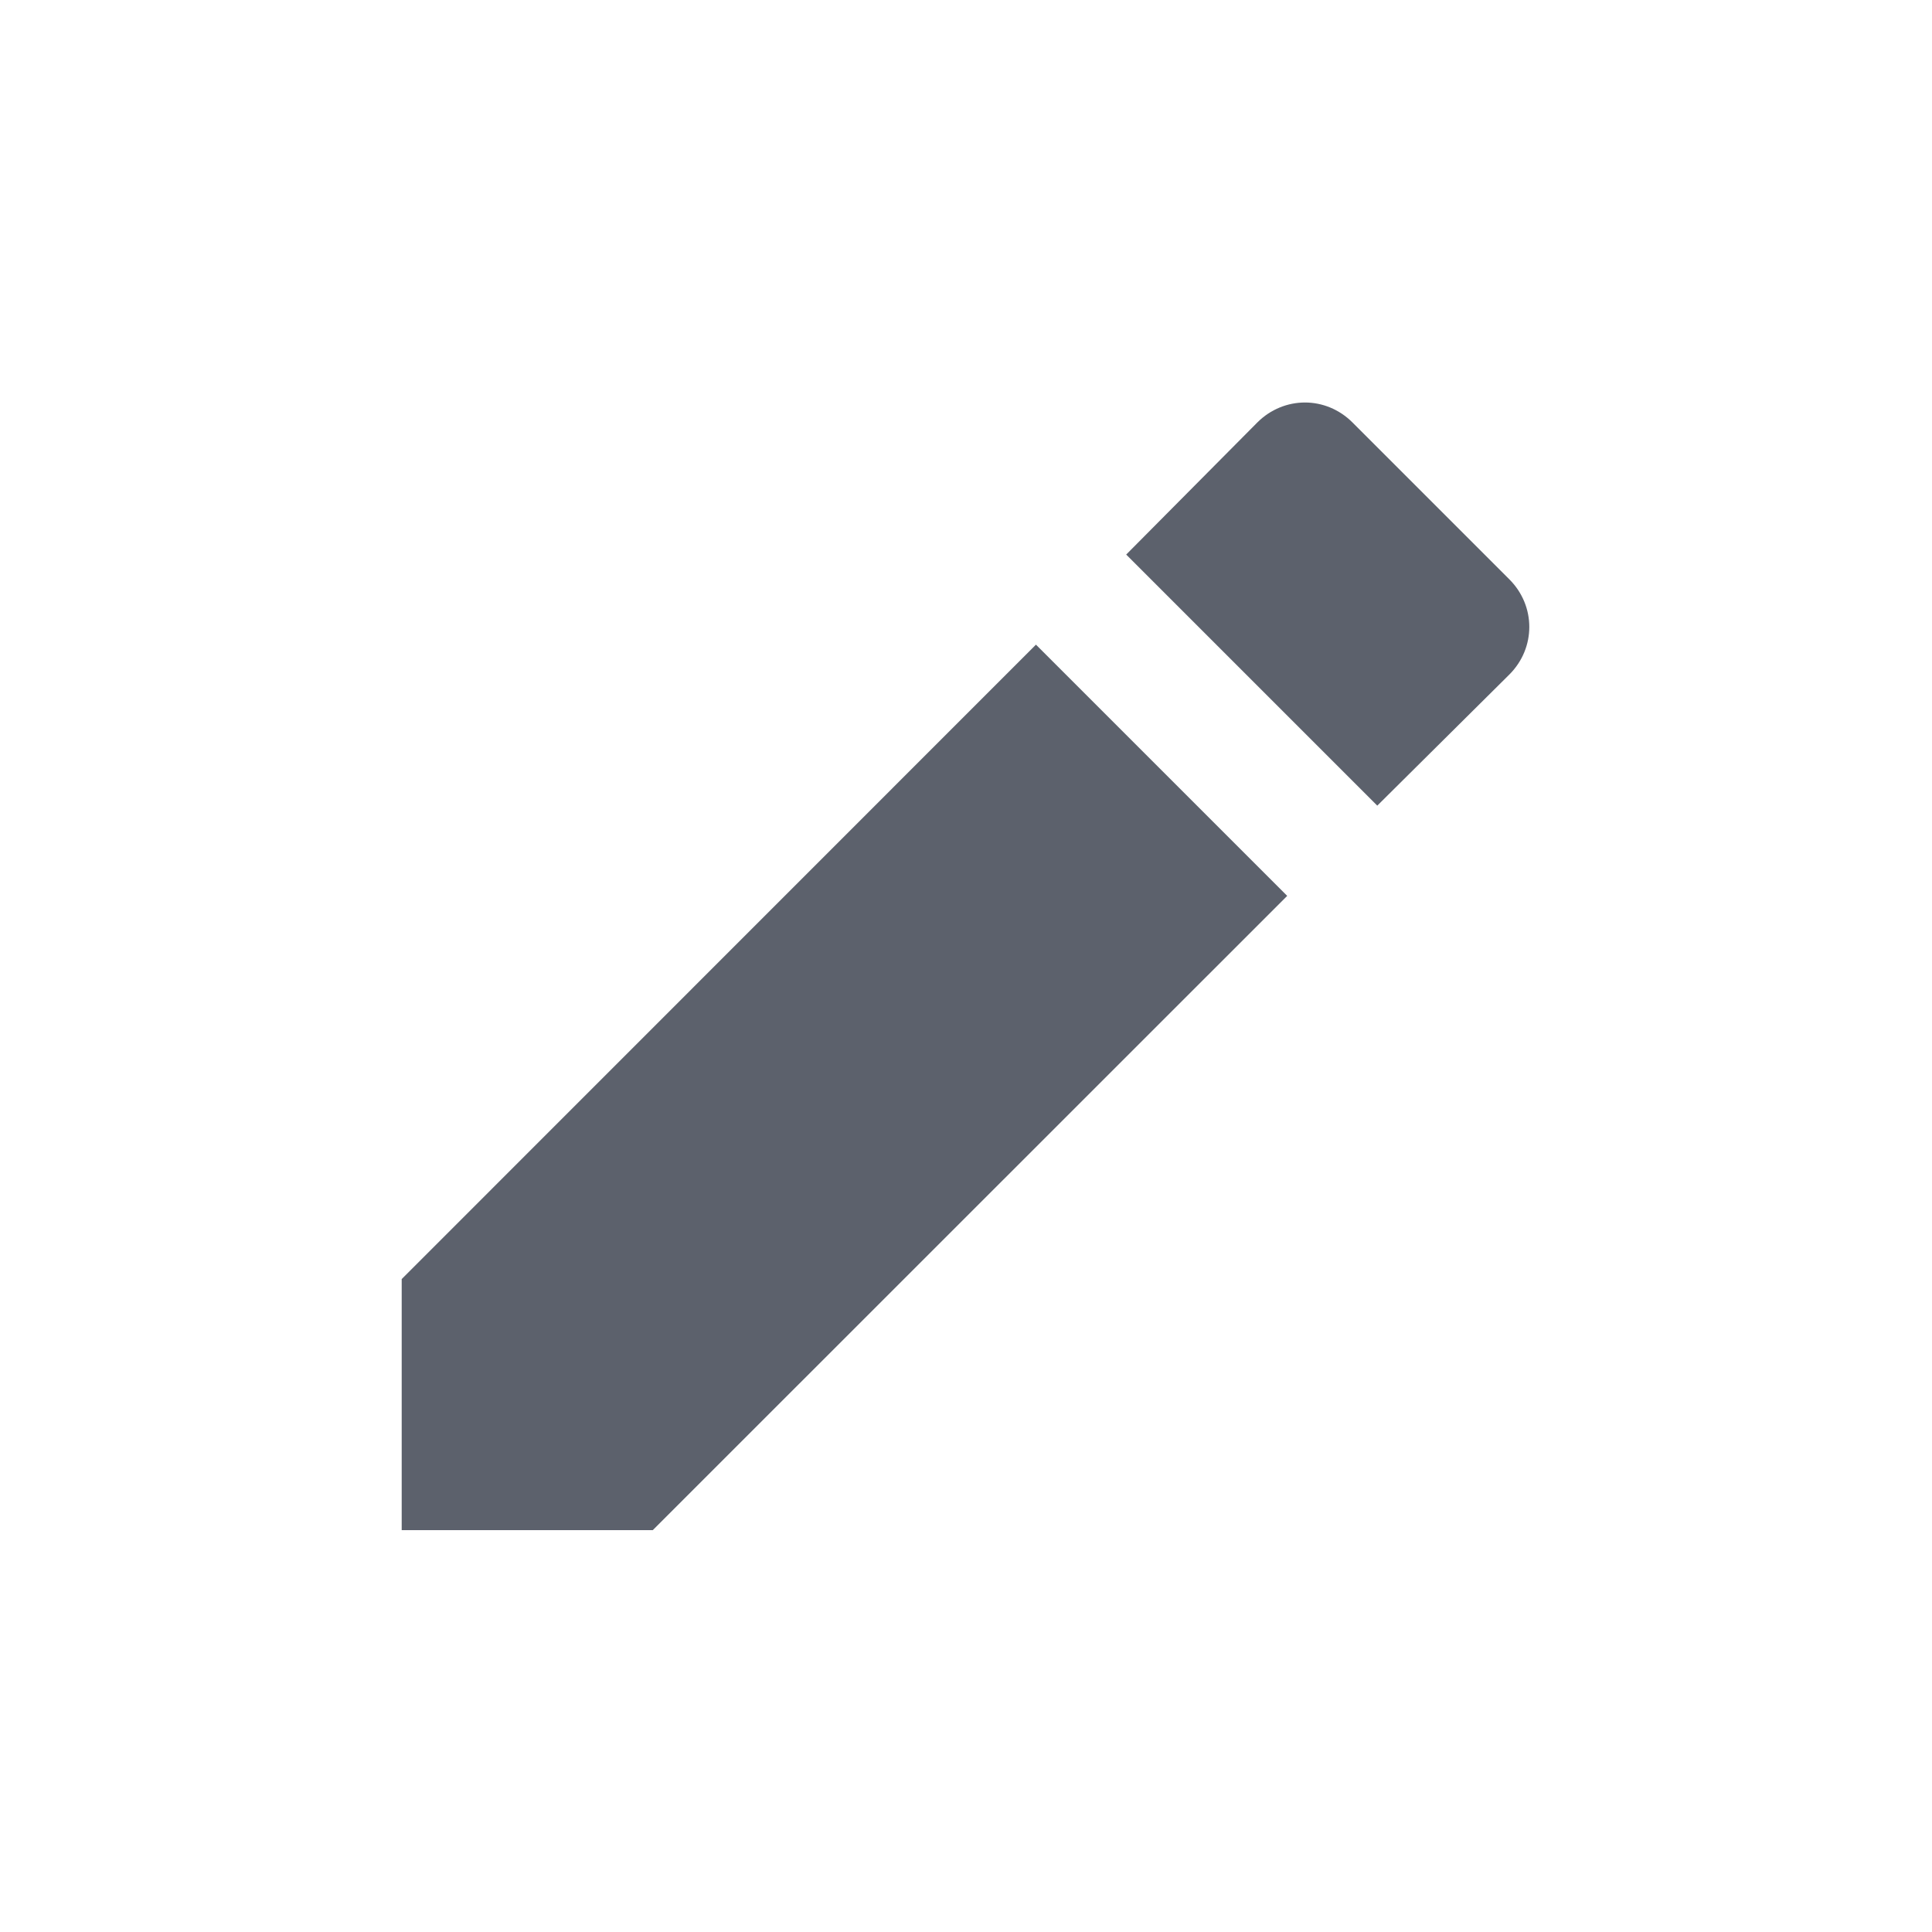
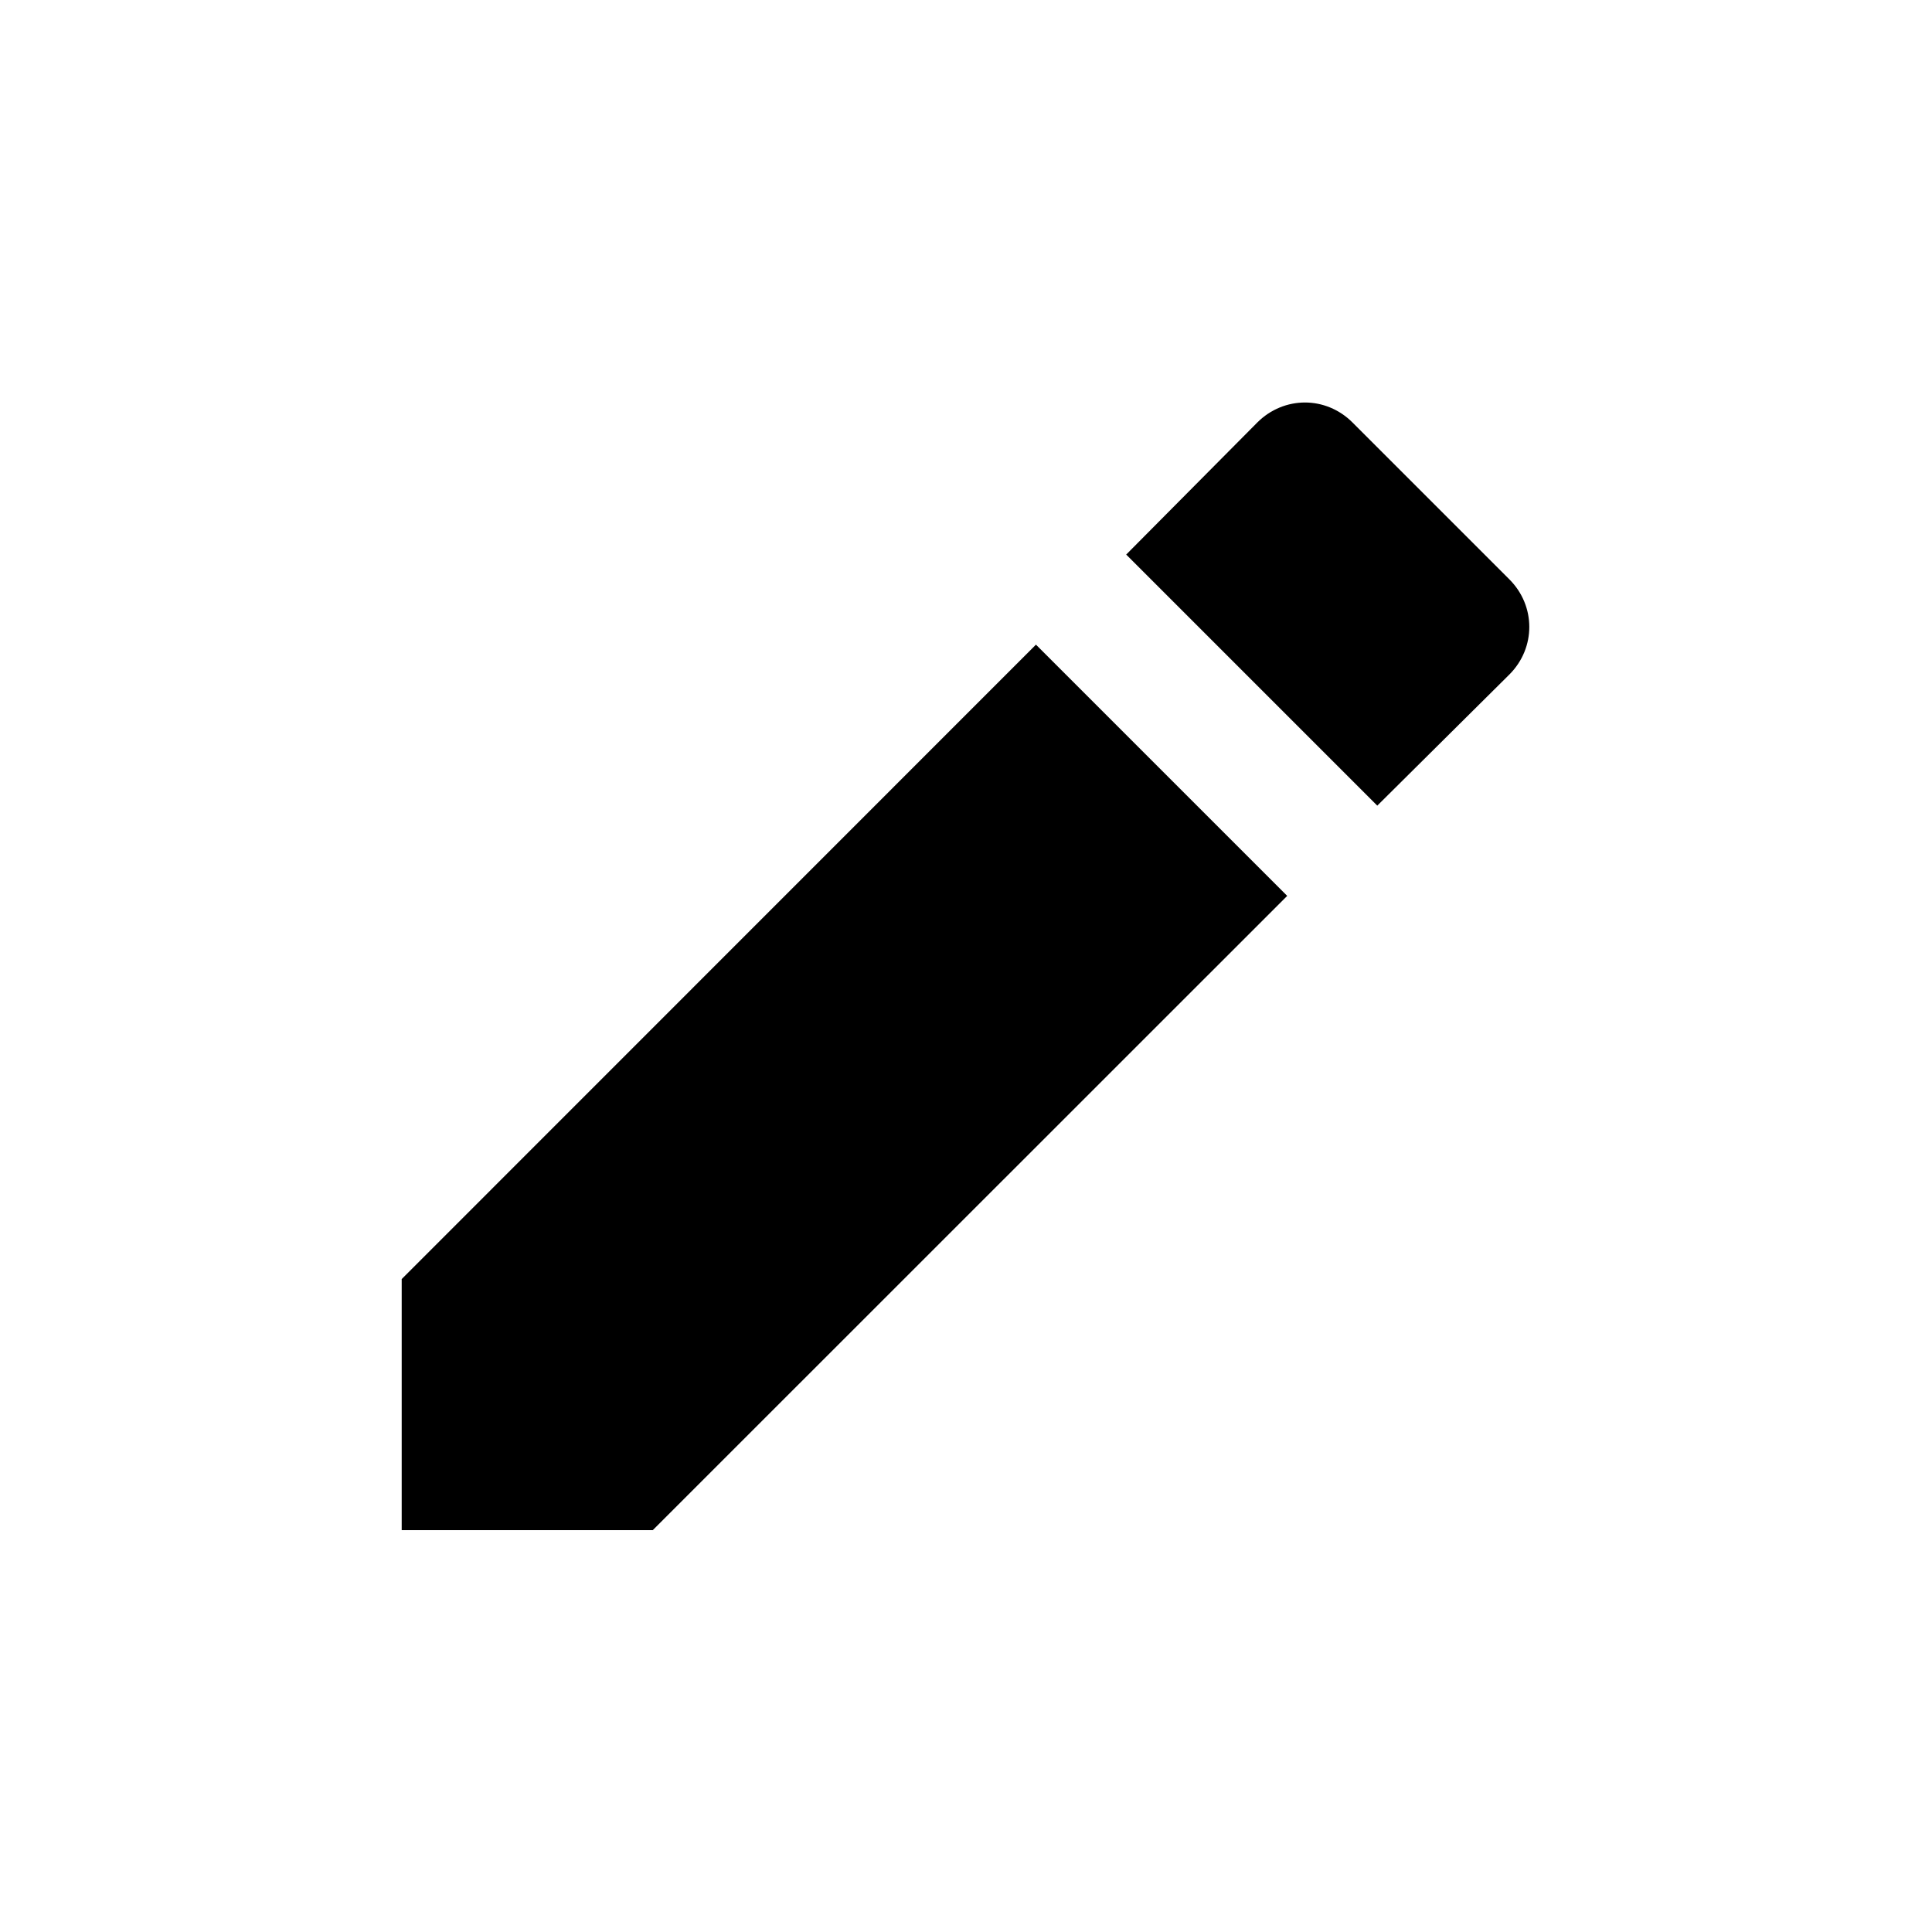
- <svg xmlns="http://www.w3.org/2000/svg" width="24" height="24" viewBox="0 0 24 24">
-   <defs>
+ <svg xmlns="http://www.w3.org/2000/svg" width="24" height="24" viewBox="0 0 24 24" version="1.1" id="svg30">
+   <defs id="defs26">
    <style id="current-color-scheme" type="text/css">
   .ColorScheme-Text { color:#5c616c; } .ColorScheme-Highlight { color:#5294e2; }
  </style>
  </defs>
-   <path style="fill:currentColor" class="ColorScheme-Text" d="M 12.211 1 C 11.998 1 11.784 1.083 11.619 1.248 L 9.99 2.889 L 13.109 6.008 L 14.75 4.379 C 15.08 4.049 15.08 3.527 14.75 3.197 L 12.801 1.248 C 12.636 1.083 12.423 1 12.211 1 z M 8.869 4.008 L 0.99 11.889 L 0.99 15.008 L 4.109 15.008 L 11.99 7.129 L 8.869 4.008 z" transform="translate(4 4)" />
+   <path style="fill:#000000" class="ColorScheme-Text" d="M 12.211 1 C 11.998 1 11.784 1.083 11.619 1.248 L 9.99 2.889 L 13.109 6.008 L 14.75 4.379 C 15.08 4.049 15.08 3.527 14.75 3.197 L 12.801 1.248 C 12.636 1.083 12.423 1 12.211 1 z M 8.869 4.008 L 0.99 11.889 L 0.99 15.008 L 4.109 15.008 L 11.99 7.129 L 8.869 4.008 z" transform="translate(4 4)" id="path28" />
</svg>
